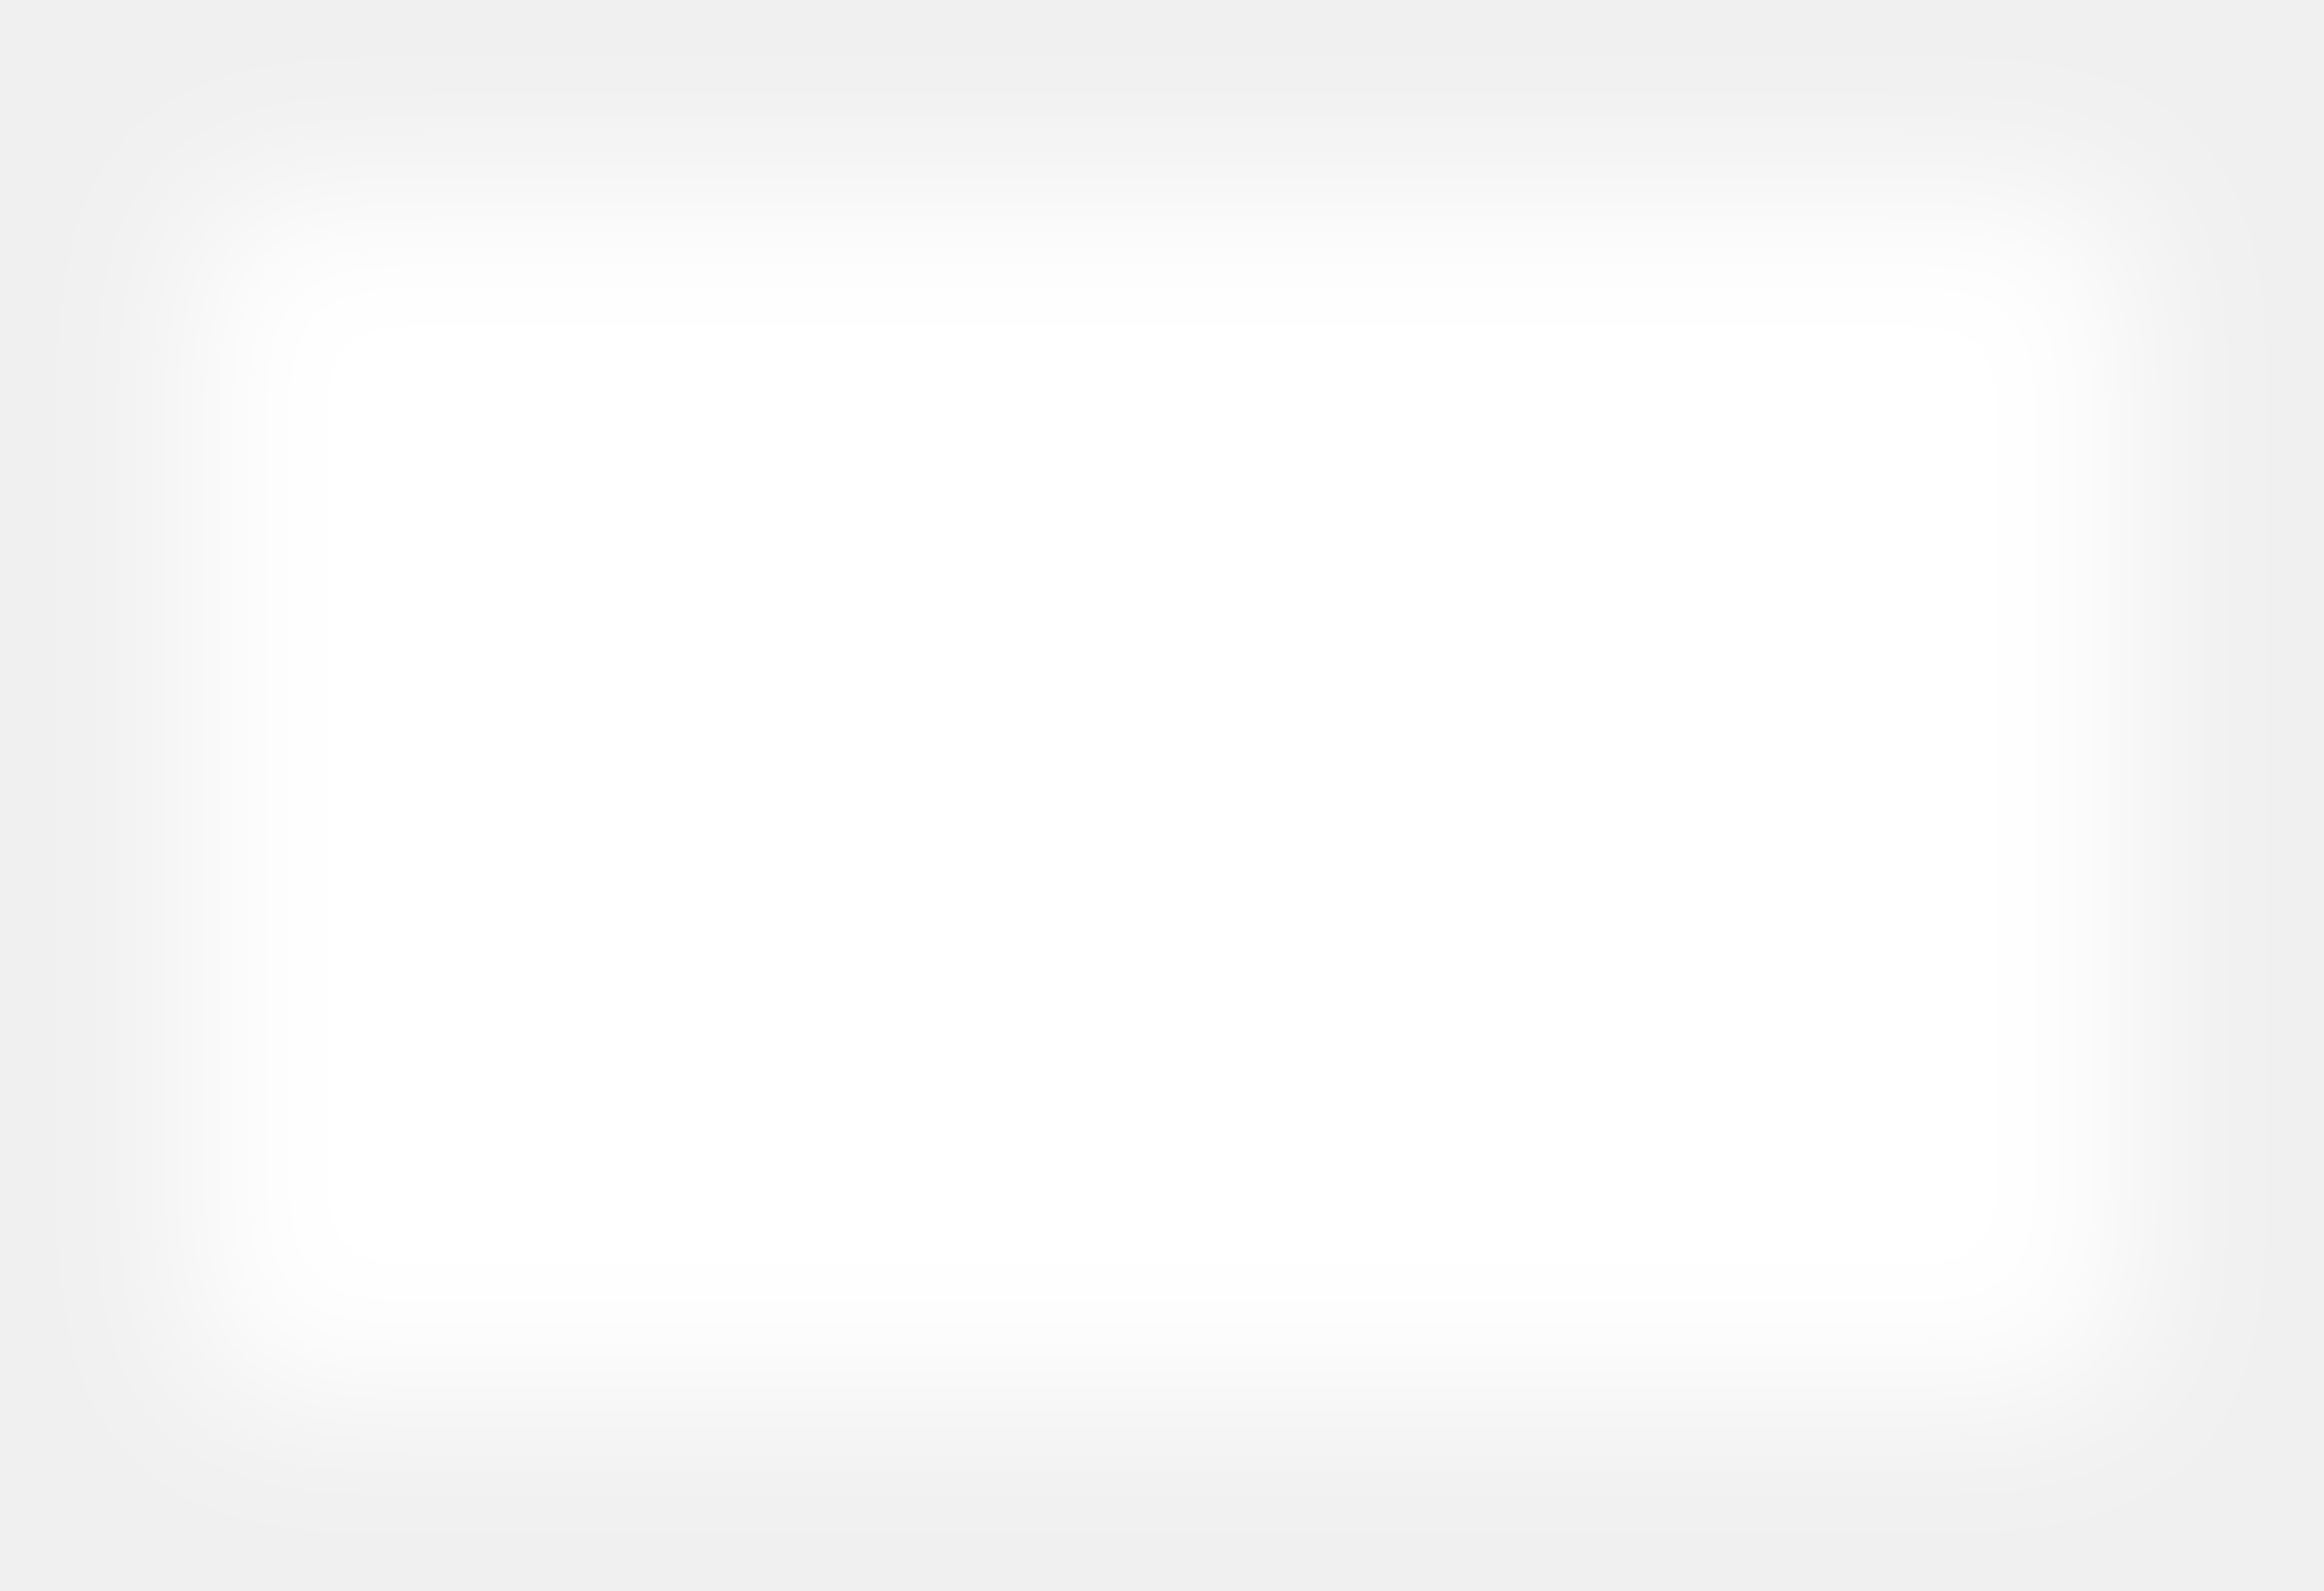
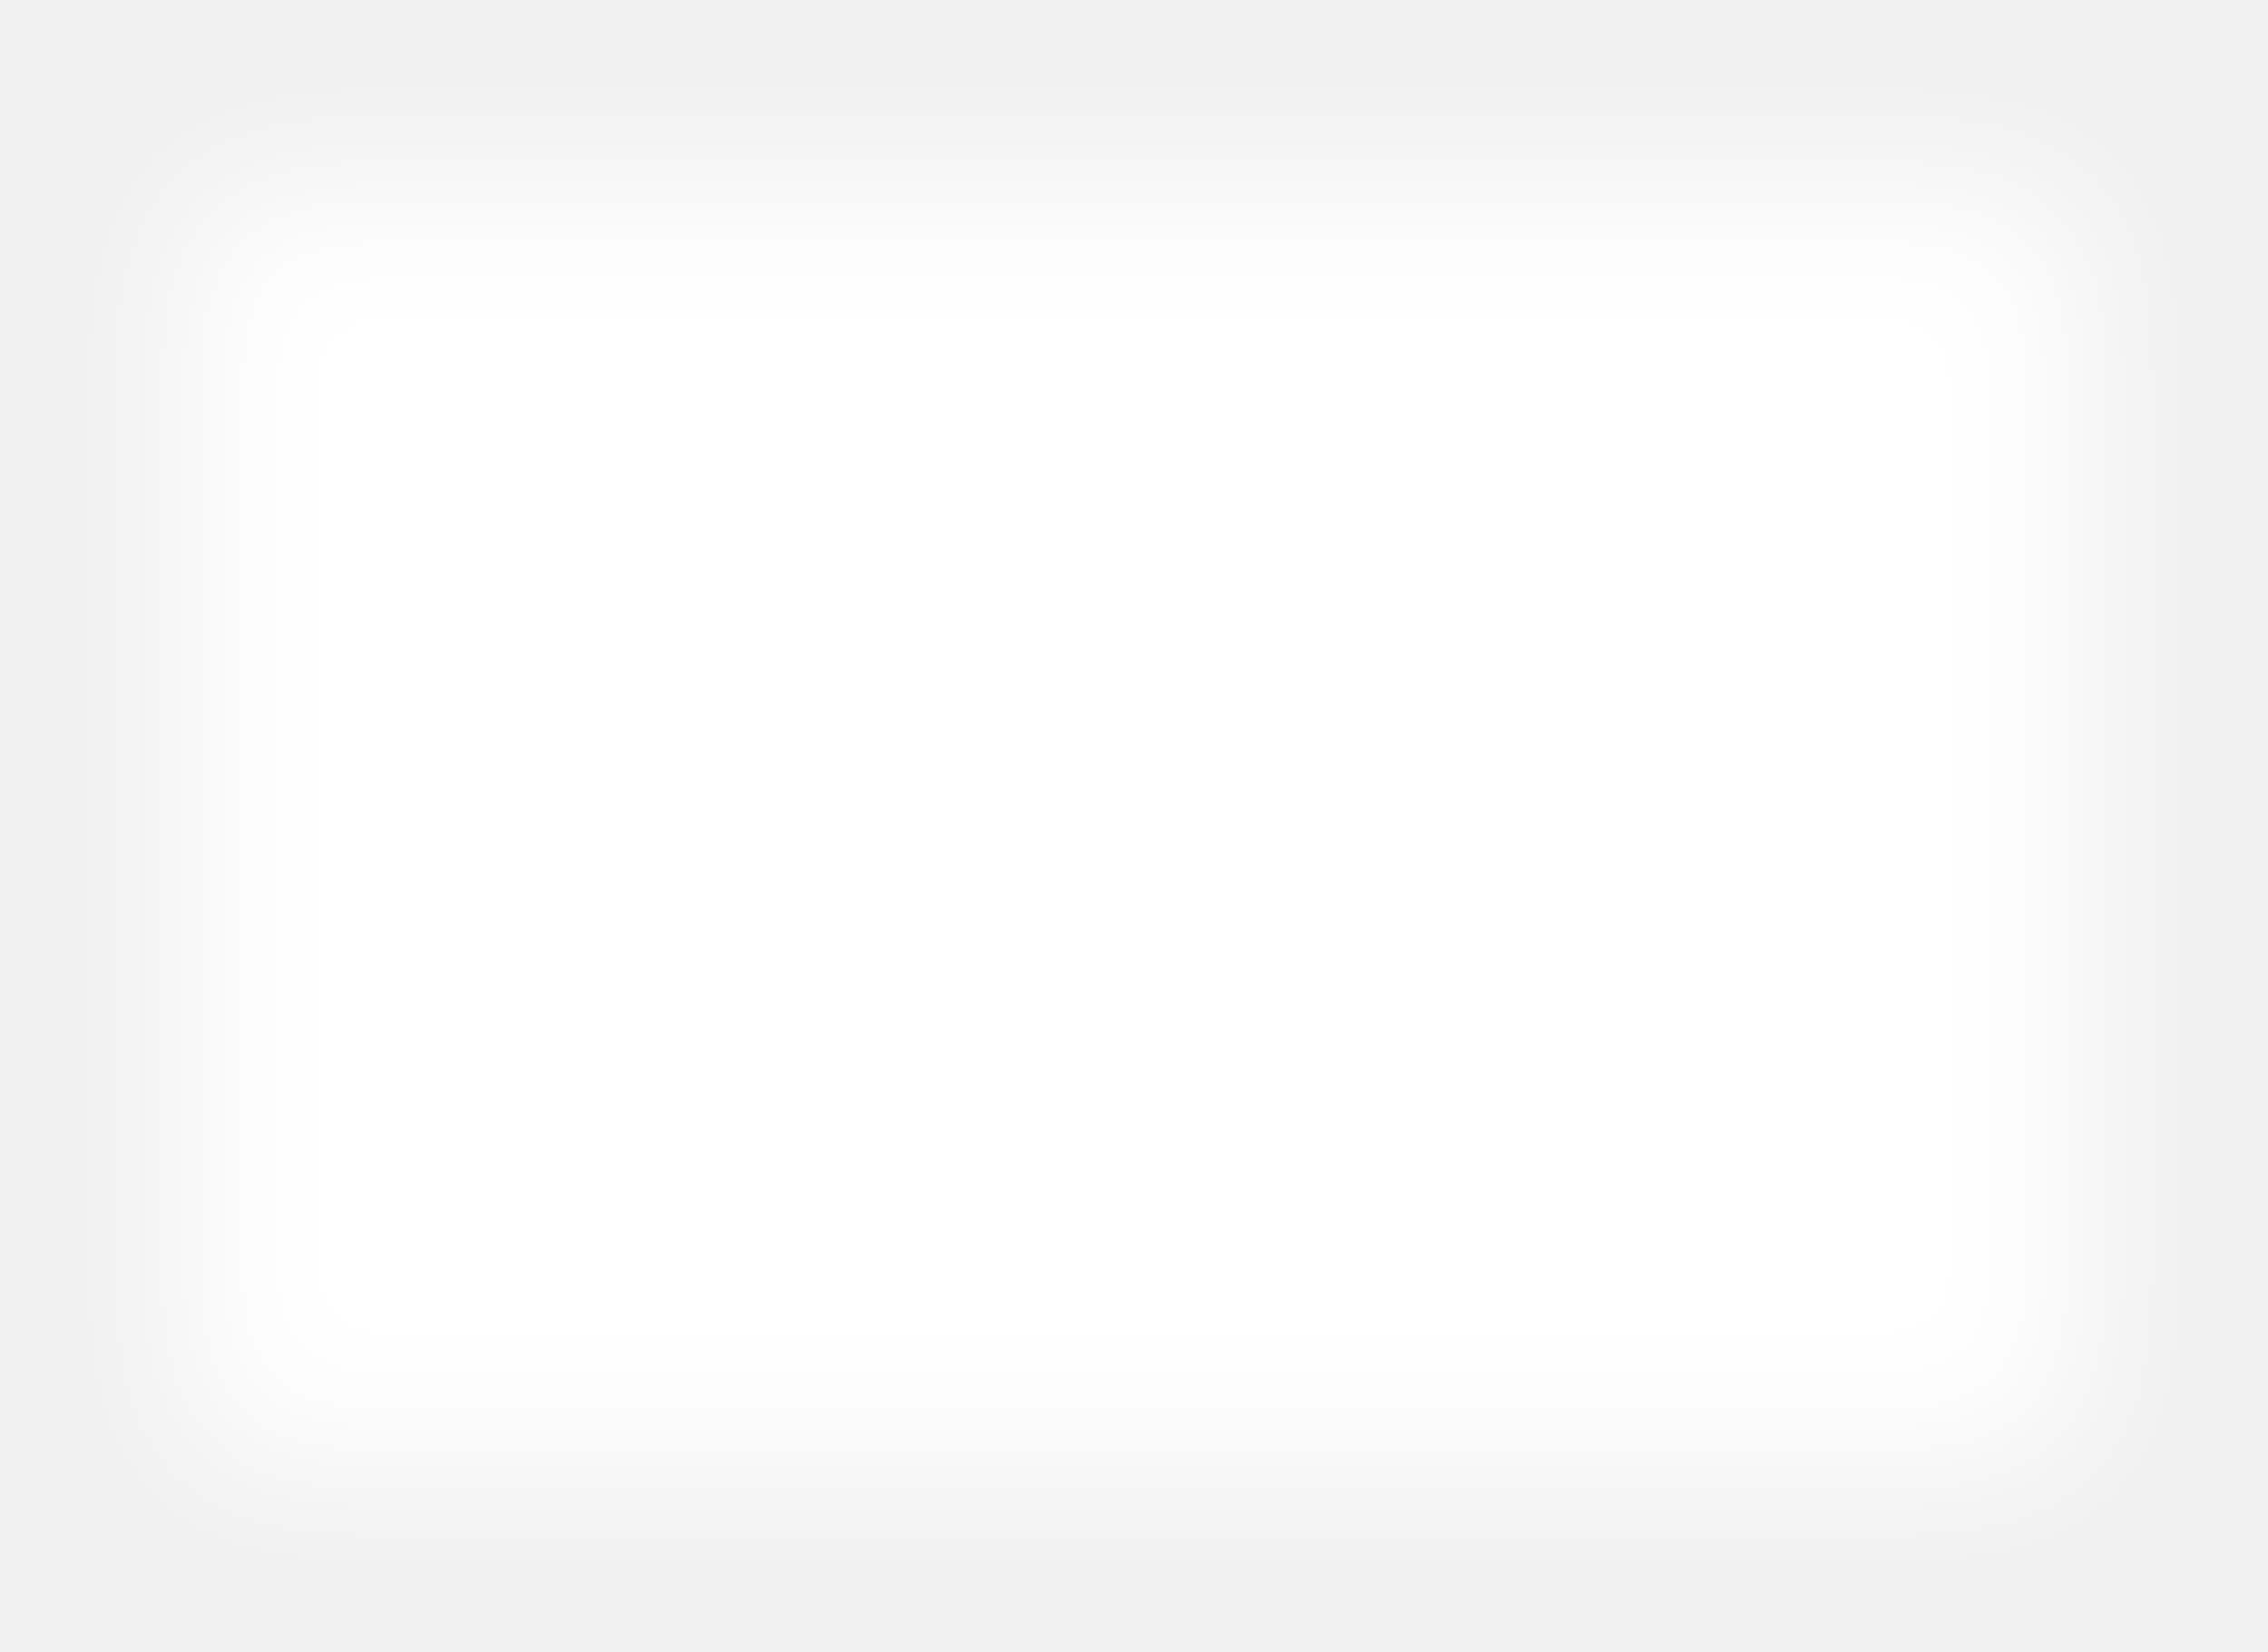
- <svg xmlns="http://www.w3.org/2000/svg" width="488" height="334" id="svg2" version="1.1">
+ <svg xmlns="http://www.w3.org/2000/svg" width="490.486" height="357.153" id="svg2" version="1.1">
  <defs id="defs4">
    <filter id="filter3788" x="-0.097" width="1.195" y="-0.156" height="1.313" color-interpolation-filters="sRGB">
      <feGaussianBlur stdDeviation="16.524" id="feGaussianBlur3790" />
    </filter>
  </defs>
-   <g id="layer1" transform="translate(34.26749,-745.3124)">
-     <rect style="fill:#ffffff;fill-opacity:1;stroke:none;filter:url(#filter3788)" id="rect3017" width="407.317" height="253.658" x="6.074" y="785.483" ry="16.938" />
+   <g id="layer1" transform="translate(35.51059,-733.7361)">
+     <rect style="fill:#ffffff;fill-opacity:1;stroke:none;filter:url(#filter3788)" id="rect3017" width="410.569" height="277.236" x="4.448" y="773.695" ry="16.938" />
    <text xml:space="preserve" style="font-size:13px;font-style:normal;font-weight:normal;line-height:125%;letter-spacing:0px;word-spacing:0px;fill:#000000;fill-opacity:1;stroke:none;font-family:Sans" x="209.259" y="445.37" id="text3020" transform="translate(0,452.3622)">
      <tspan id="tspan3022" x="209.259" y="445.37" />
    </text>
    <flowRoot xml:space="preserve" id="flowRoot2991" style="font-size:12px;font-style:normal;font-variant:normal;font-weight:500;font-stretch:normal;line-height:125%;letter-spacing:0px;word-spacing:0px;fill:#000000;fill-opacity:1;stroke:none;font-family:DOSEGA;-inkscape-font-specification:DOSEGA Medium">
      <flowRegion id="flowRegion2993">
        <rect id="rect2995" width="220.325" height="126.829" x="-490.244" y="-21.951" />
      </flowRegion>
      <flowPara id="flowPara2997" />
    </flowRoot>
-     <flowRoot xml:space="preserve" id="flowRoot2999" style="font-size:12px;font-style:normal;font-variant:normal;font-weight:500;font-stretch:normal;line-height:125%;letter-spacing:0px;word-spacing:0px;fill:#000000;fill-opacity:1;stroke:none;font-family:DOSEGA;-inkscape-font-specification:DOSEGA Medium" transform="translate(482.3102,842.8352)">
+     <flowRoot xml:space="preserve" id="flowRoot2999" style="font-size:12px;font-style:normal;font-variant:normal;font-weight:500;font-stretch:normal;line-height:125%;letter-spacing:0px;word-spacing:0px;fill:#000000;fill-opacity:1;stroke:none;font-family:DOSEGA;-inkscape-font-specification:DOSEGA Medium" transform="translate(482.3102,834.6438)">
      <flowRegion id="flowRegion3001">
-         <rect id="rect3003" width="290.244" height="210.569" x="-417.886" y="-34.959" />
+         <rect id="rect3003" width="290.244" height="227.642" x="-417.886" y="-34.959" />
      </flowRegion>
      <flowPara id="flowPara3005" style="font-size:14px;font-style:normal;font-variant:normal;font-weight:normal;font-stretch:normal;text-align:justify;text-anchor:start;font-family:Sans;-inkscape-font-specification:Sans">Use arrow keys to push objects into their target positions. Once all objects are on targets, the level is completed, and a new level will be unlocked.</flowPara>
      <flowPara id="flowPara3007" style="font-size:14px;font-style:normal;font-variant:normal;font-weight:normal;font-stretch:normal;text-align:justify;text-anchor:start;font-family:Sans;-inkscape-font-specification:Sans" />
      <flowPara id="flowPara3009" style="font-size:12px;font-style:normal;font-variant:normal;font-weight:normal;font-stretch:normal;text-align:justify;text-anchor:start;font-family:Sans;-inkscape-font-specification:Sans">Backspace - undo last move</flowPara>
      <flowPara style="font-size:12px;font-style:normal;font-variant:normal;font-weight:normal;font-stretch:normal;text-align:justify;text-anchor:start;font-family:Sans;-inkscape-font-specification:Sans" id="flowPara2999">R - restart the ongoing level</flowPara>
      <flowPara style="font-size:12px;font-style:normal;font-variant:normal;font-weight:normal;font-stretch:normal;text-align:justify;text-anchor:start;font-family:Sans;-inkscape-font-specification:Sans" id="flowPara3001">S - play the solution (if available)</flowPara>
      <flowPara style="font-size:12px;font-style:normal;font-variant:normal;font-weight:normal;font-stretch:normal;text-align:justify;text-anchor:start;font-family:Sans;-inkscape-font-specification:Sans" id="flowPara3000">F1 - display this help screen</flowPara>
      <flowPara style="font-size:12px;font-style:normal;font-variant:normal;font-weight:normal;font-stretch:normal;text-align:justify;text-anchor:start;font-family:Sans;-inkscape-font-specification:Sans" id="flowPara3004">F2 - turn on/off graphical elements</flowPara>
      <flowPara style="font-size:12px;font-style:normal;font-variant:normal;font-weight:normal;font-stretch:normal;text-align:justify;text-anchor:start;font-family:Sans;-inkscape-font-specification:Sans" id="flowPara3002">F5 - dump the level to clipboard (with solution)</flowPara>
      <flowPara style="font-size:12px;font-style:normal;font-variant:normal;font-weight:normal;font-stretch:normal;text-align:justify;text-anchor:start;font-family:Sans;-inkscape-font-specification:Sans" id="flowPara3003">F9 - write current state of the level to clipboard</flowPara>
      <flowPara style="font-size:12px;font-style:normal;font-variant:normal;font-weight:normal;font-stretch:normal;text-align:justify;text-anchor:start;font-family:Sans;-inkscape-font-specification:Sans" id="flowPara3006">F11 - fullscreen on/off</flowPara>
+       <flowPara style="font-size:12px;font-style:normal;font-variant:normal;font-weight:normal;font-stretch:normal;text-align:justify;text-anchor:start;font-family:Sans;-inkscape-font-specification:Sans" id="flowPara3008">PgUp/PgDown - zoom up/down</flowPara>
    </flowRoot>
  </g>
</svg>
